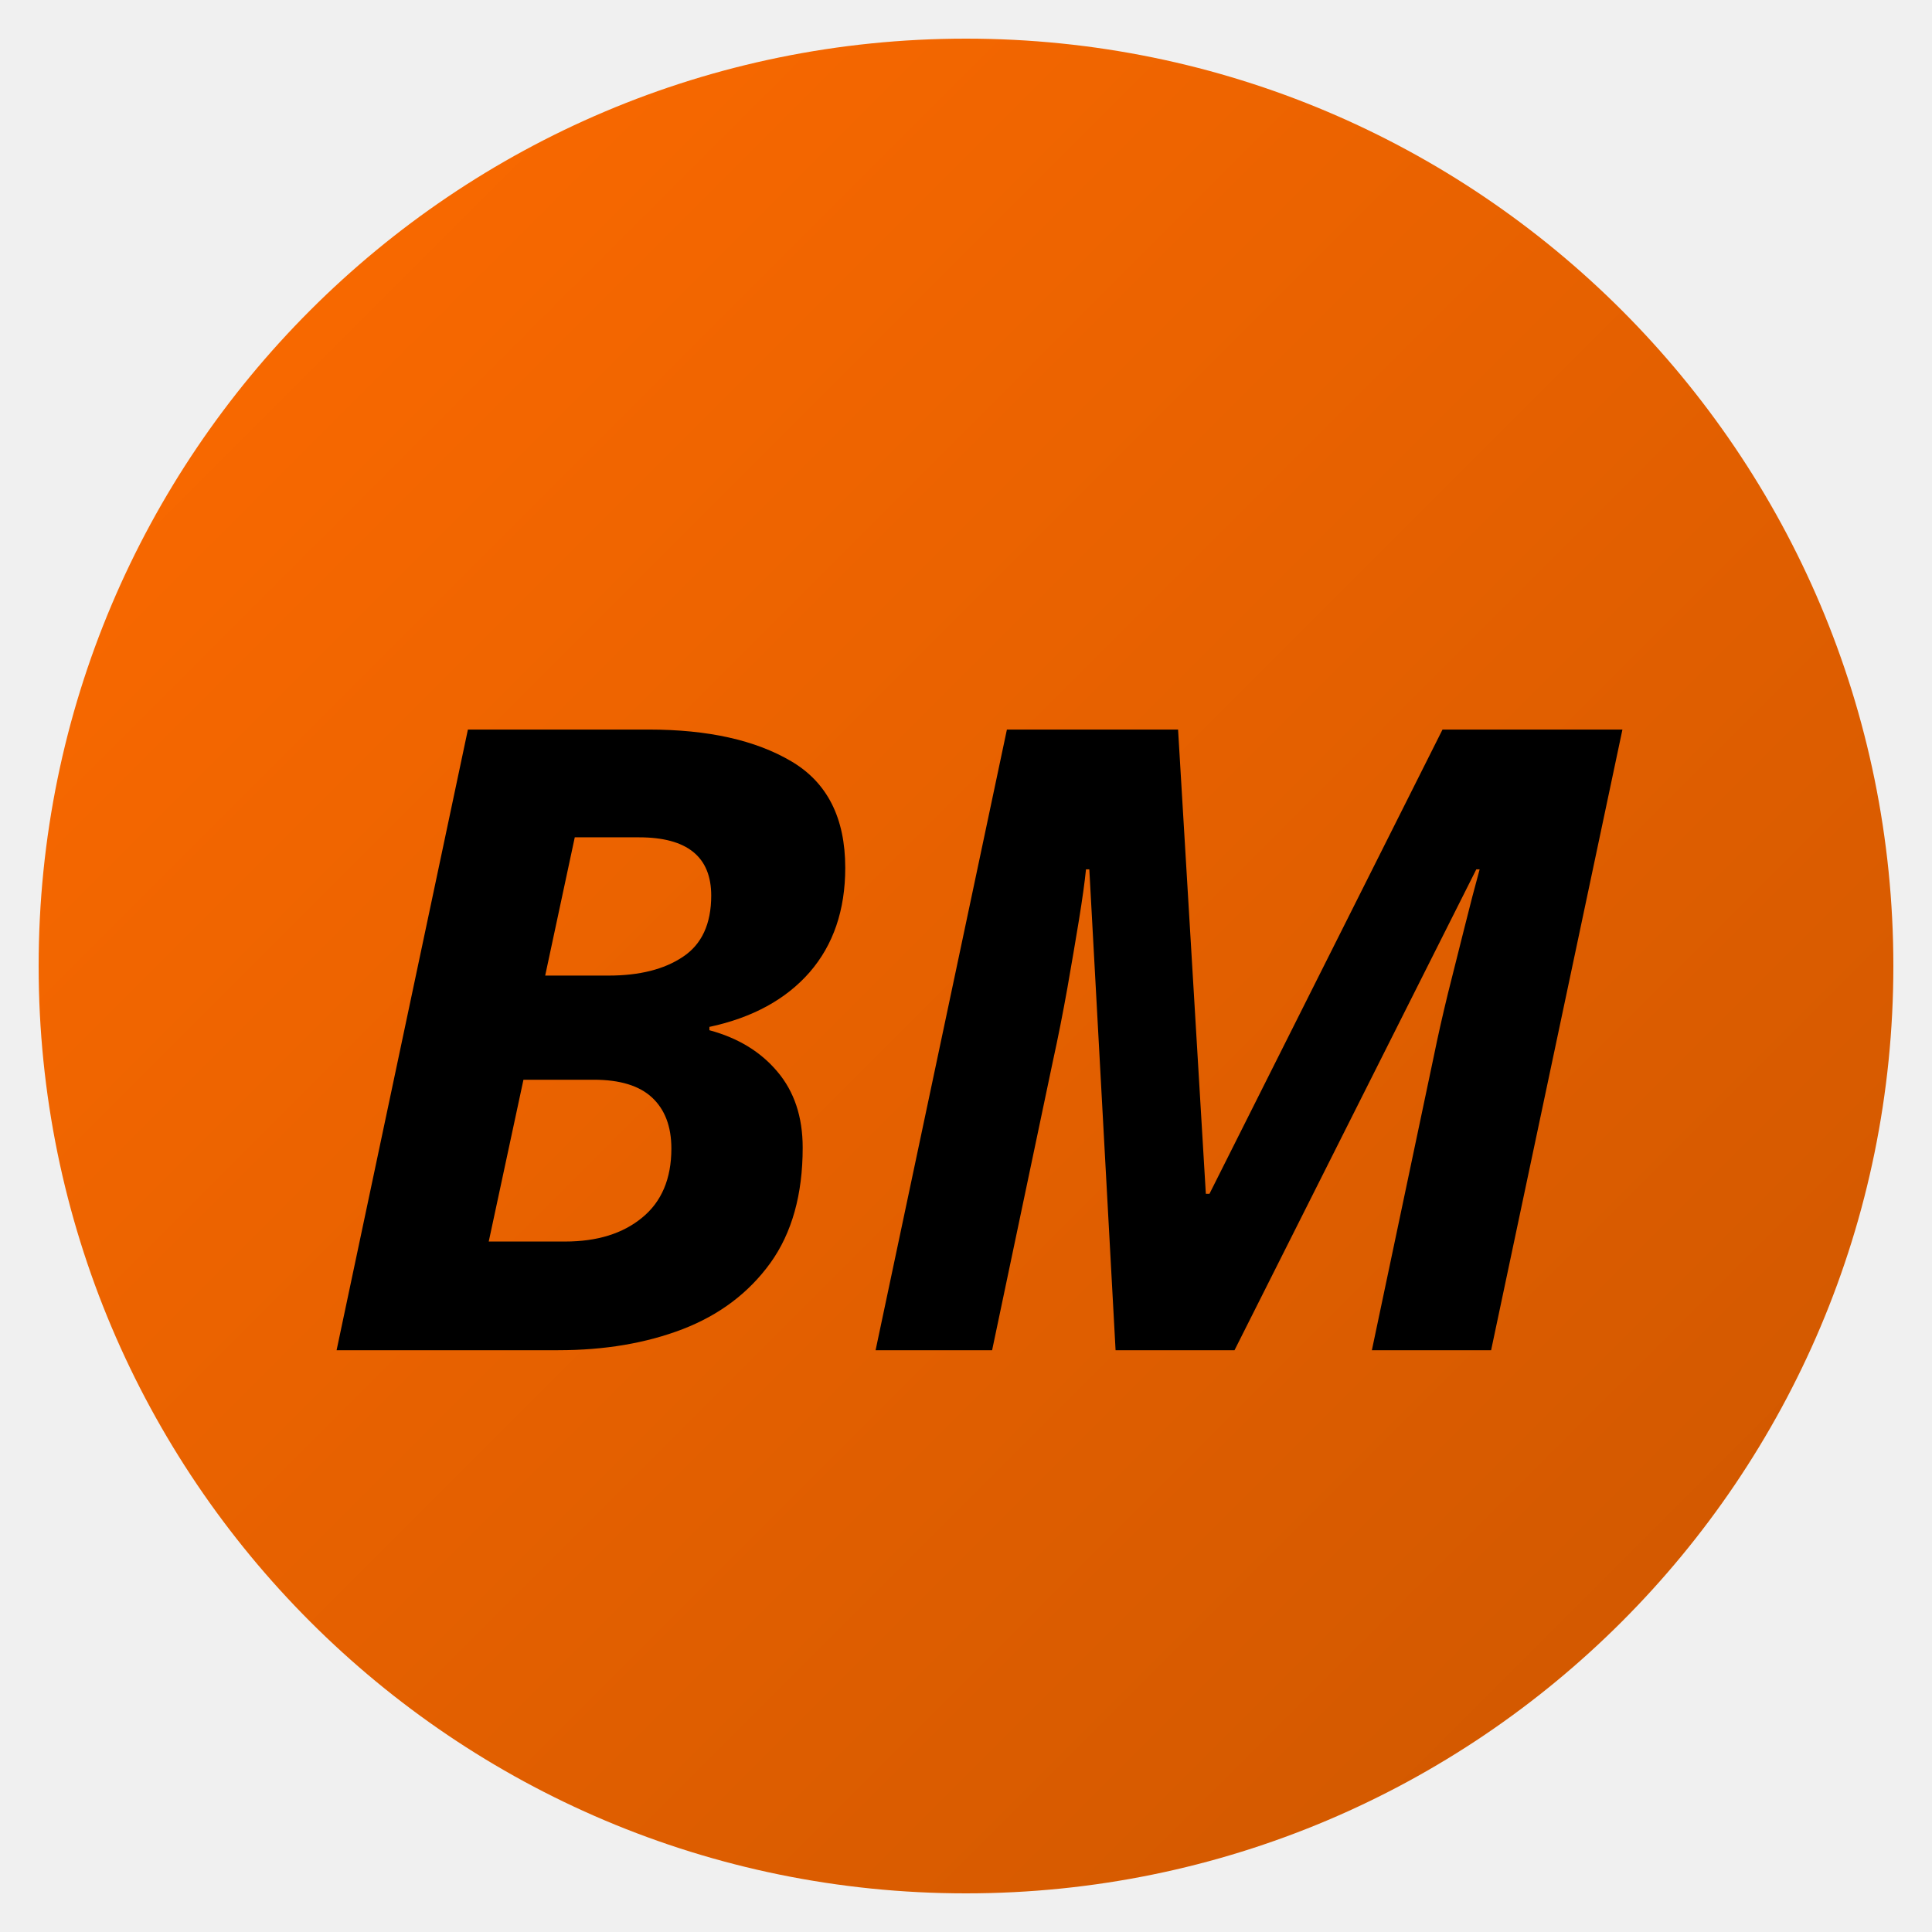
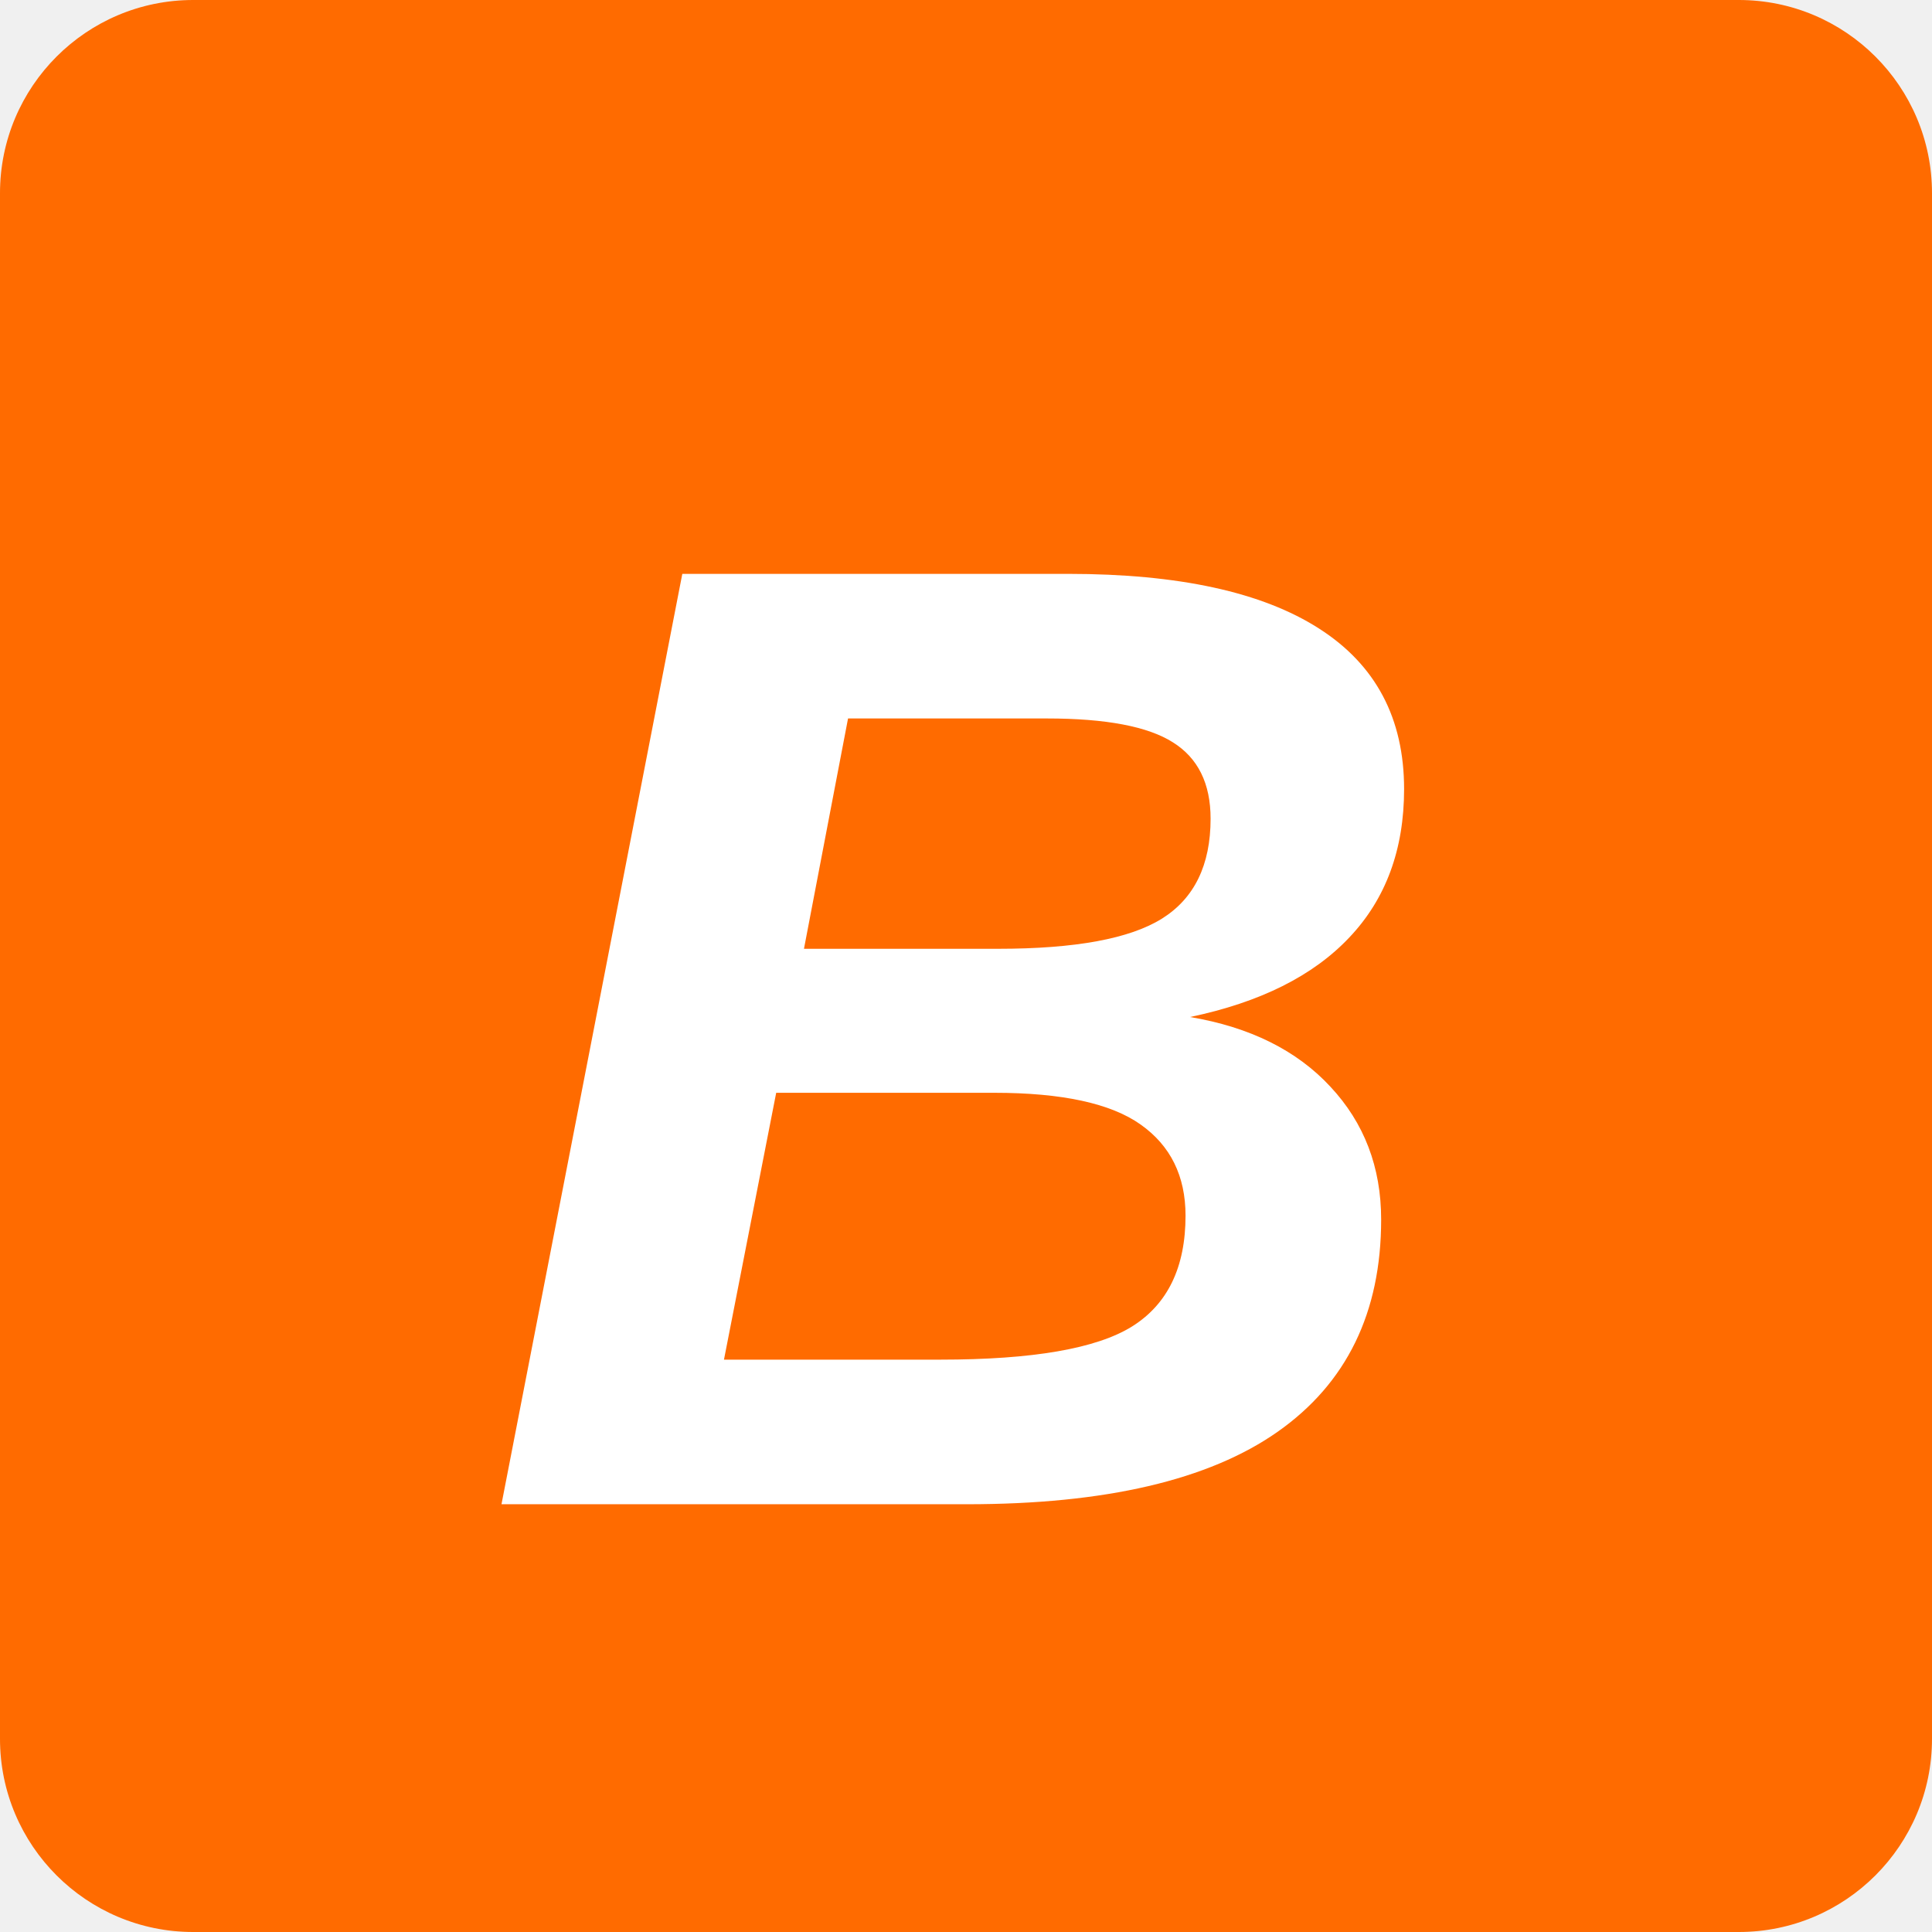
- <svg xmlns="http://www.w3.org/2000/svg" width="100" height="100" viewBox="0 0 100 100">
-   <defs>
-     <linearGradient id="bgGrad" x1="0%" y1="0%" x2="100%" y2="100%">
-       <stop offset="0%" style="stop-color:#ff6b00;stop-opacity:1" />
-       <stop offset="100%" style="stop-color:#cc5600;stop-opacity:1" />
-     </linearGradient>
-   </defs>
-   <circle cx="50" cy="50" r="48" fill="url(#bgGrad)" />
-   <text x="50%" y="54%" dominant-baseline="middle" text-anchor="middle" font-family="'Montserrat', sans-serif" font-weight="900" font-size="45" fill="black" style="font-style: italic;">BM</text>
+ <svg xmlns="http://www.w3.org/2000/svg" width="32" height="32" viewBox="0 0 100 100">
+   <rect width="100" height="100" fill="#ff6b00" rx="10" />
+   <text x="50%" y="58%" dominant-baseline="middle" text-anchor="middle" font-family="Arial, sans-serif" font-weight="900" font-size="70" fill="white" style="font-style: italic;">B</text>
</svg>
